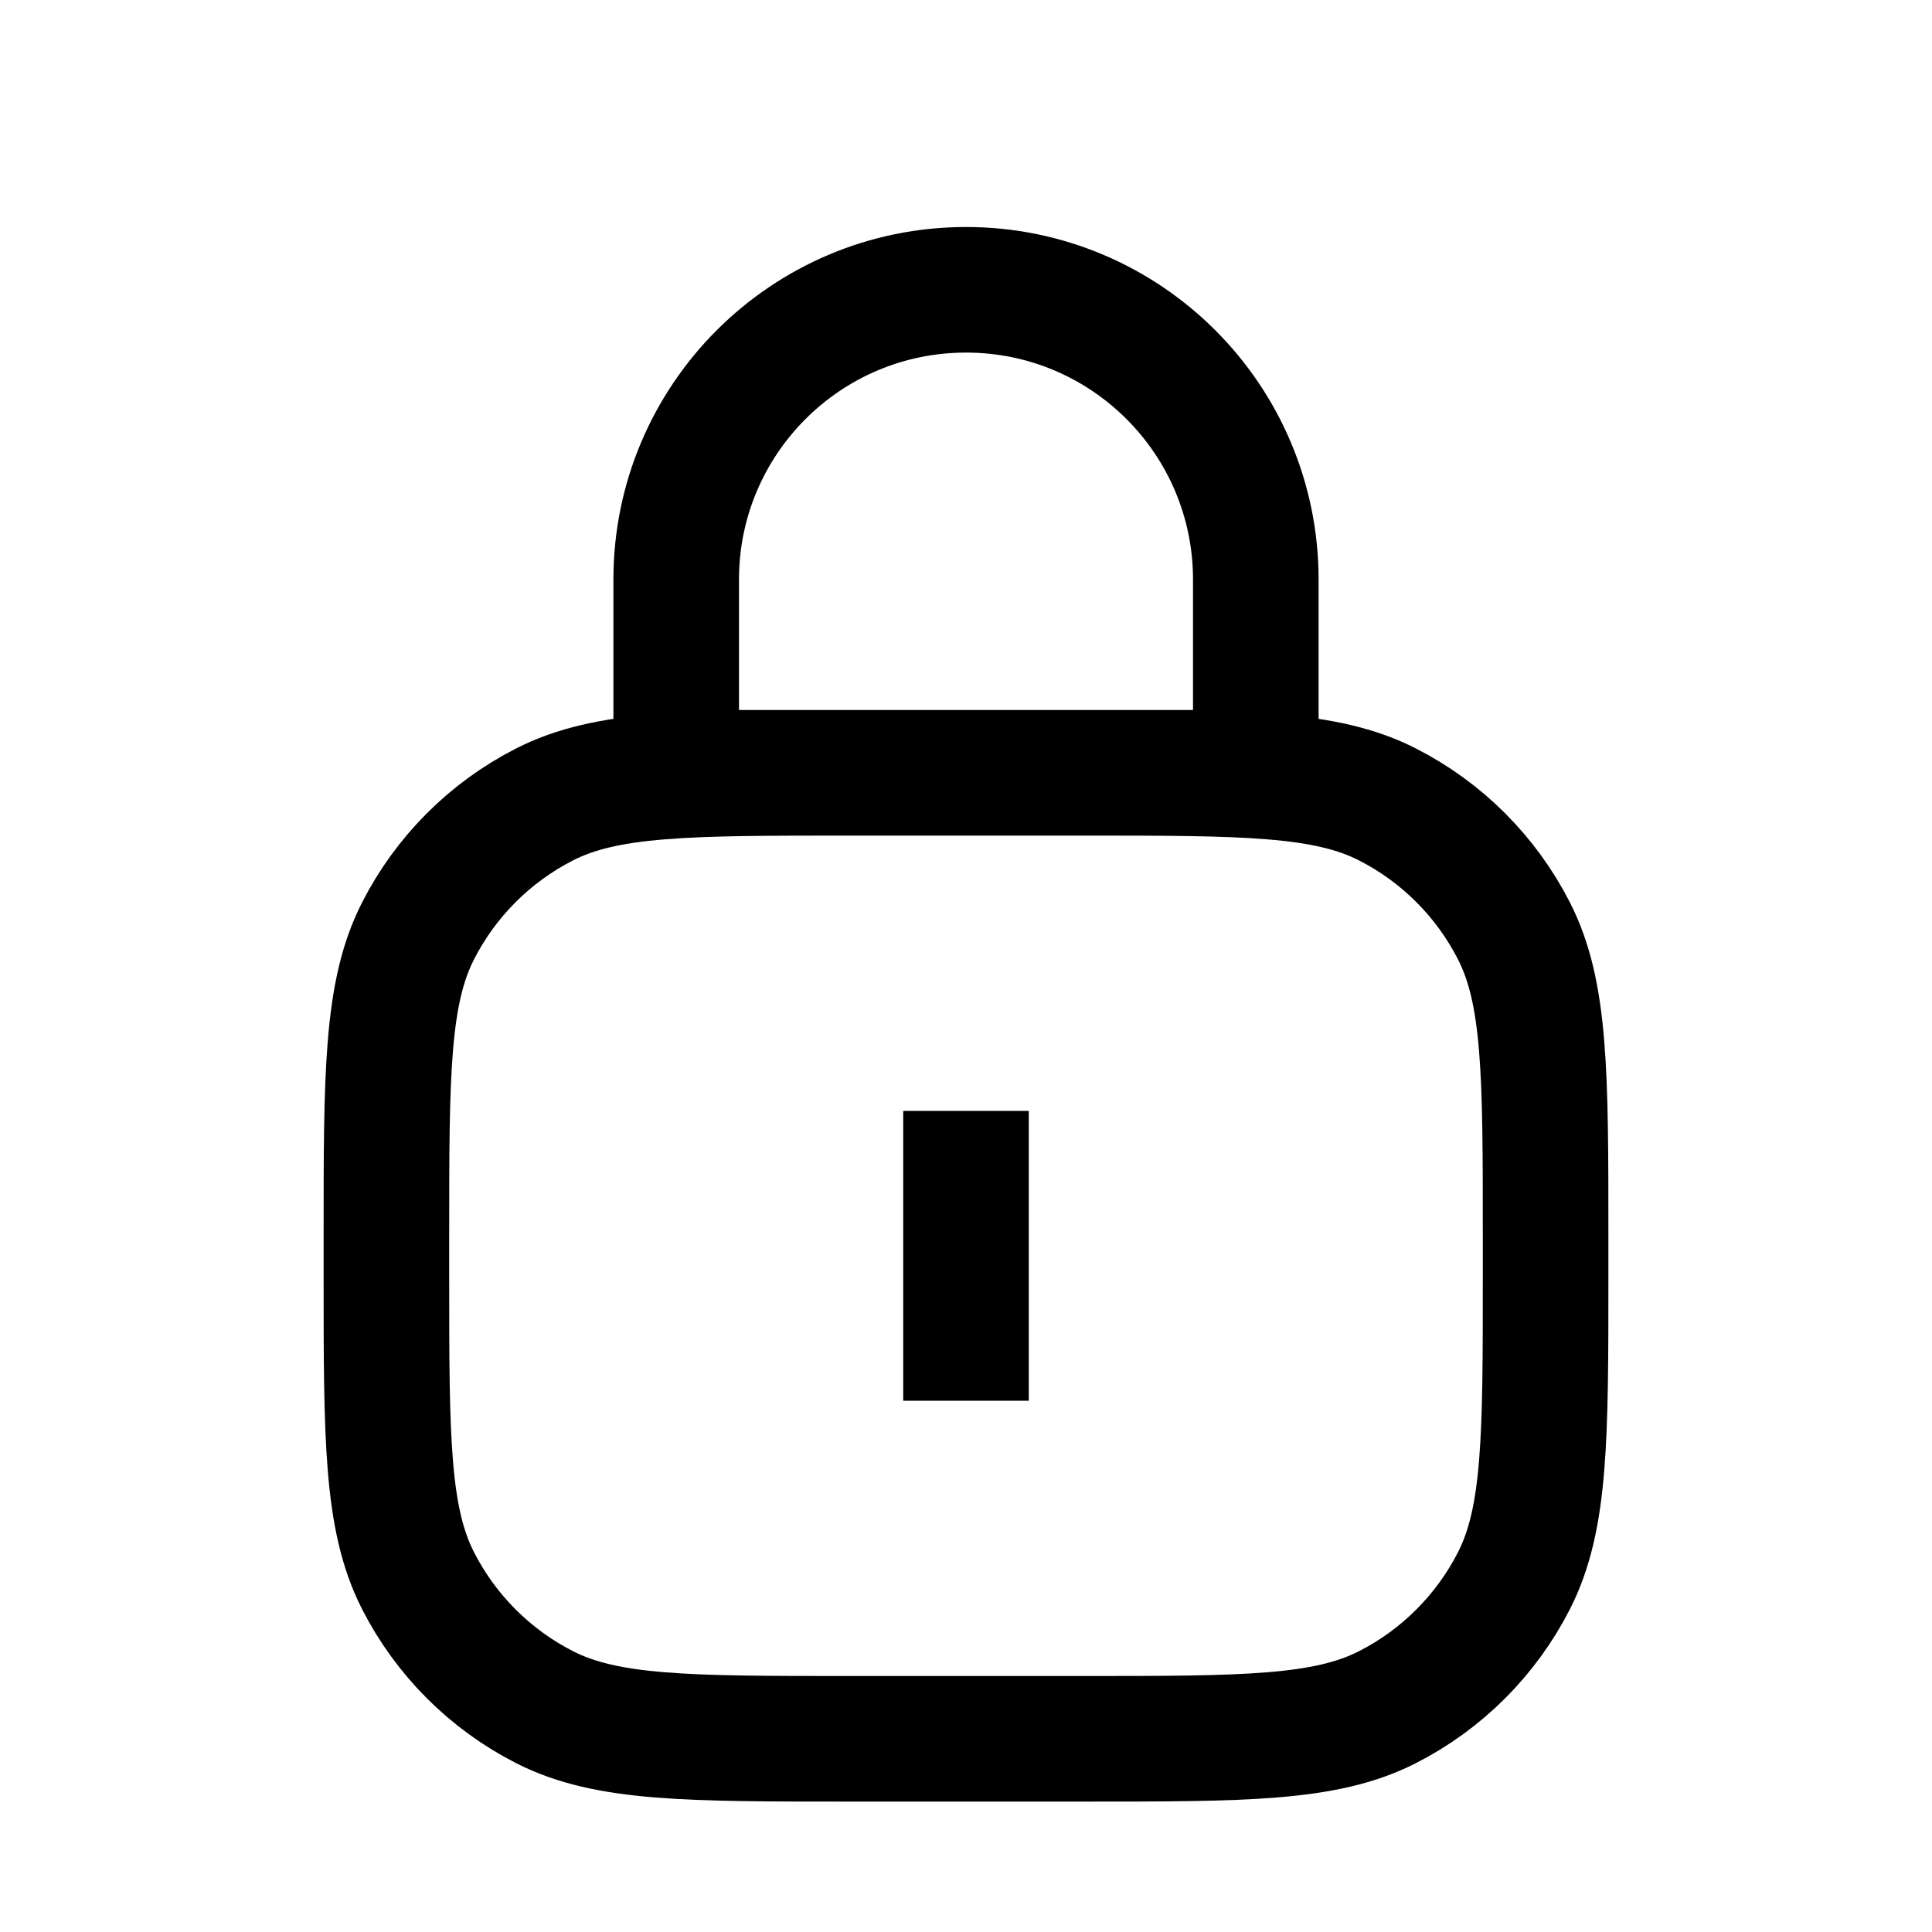
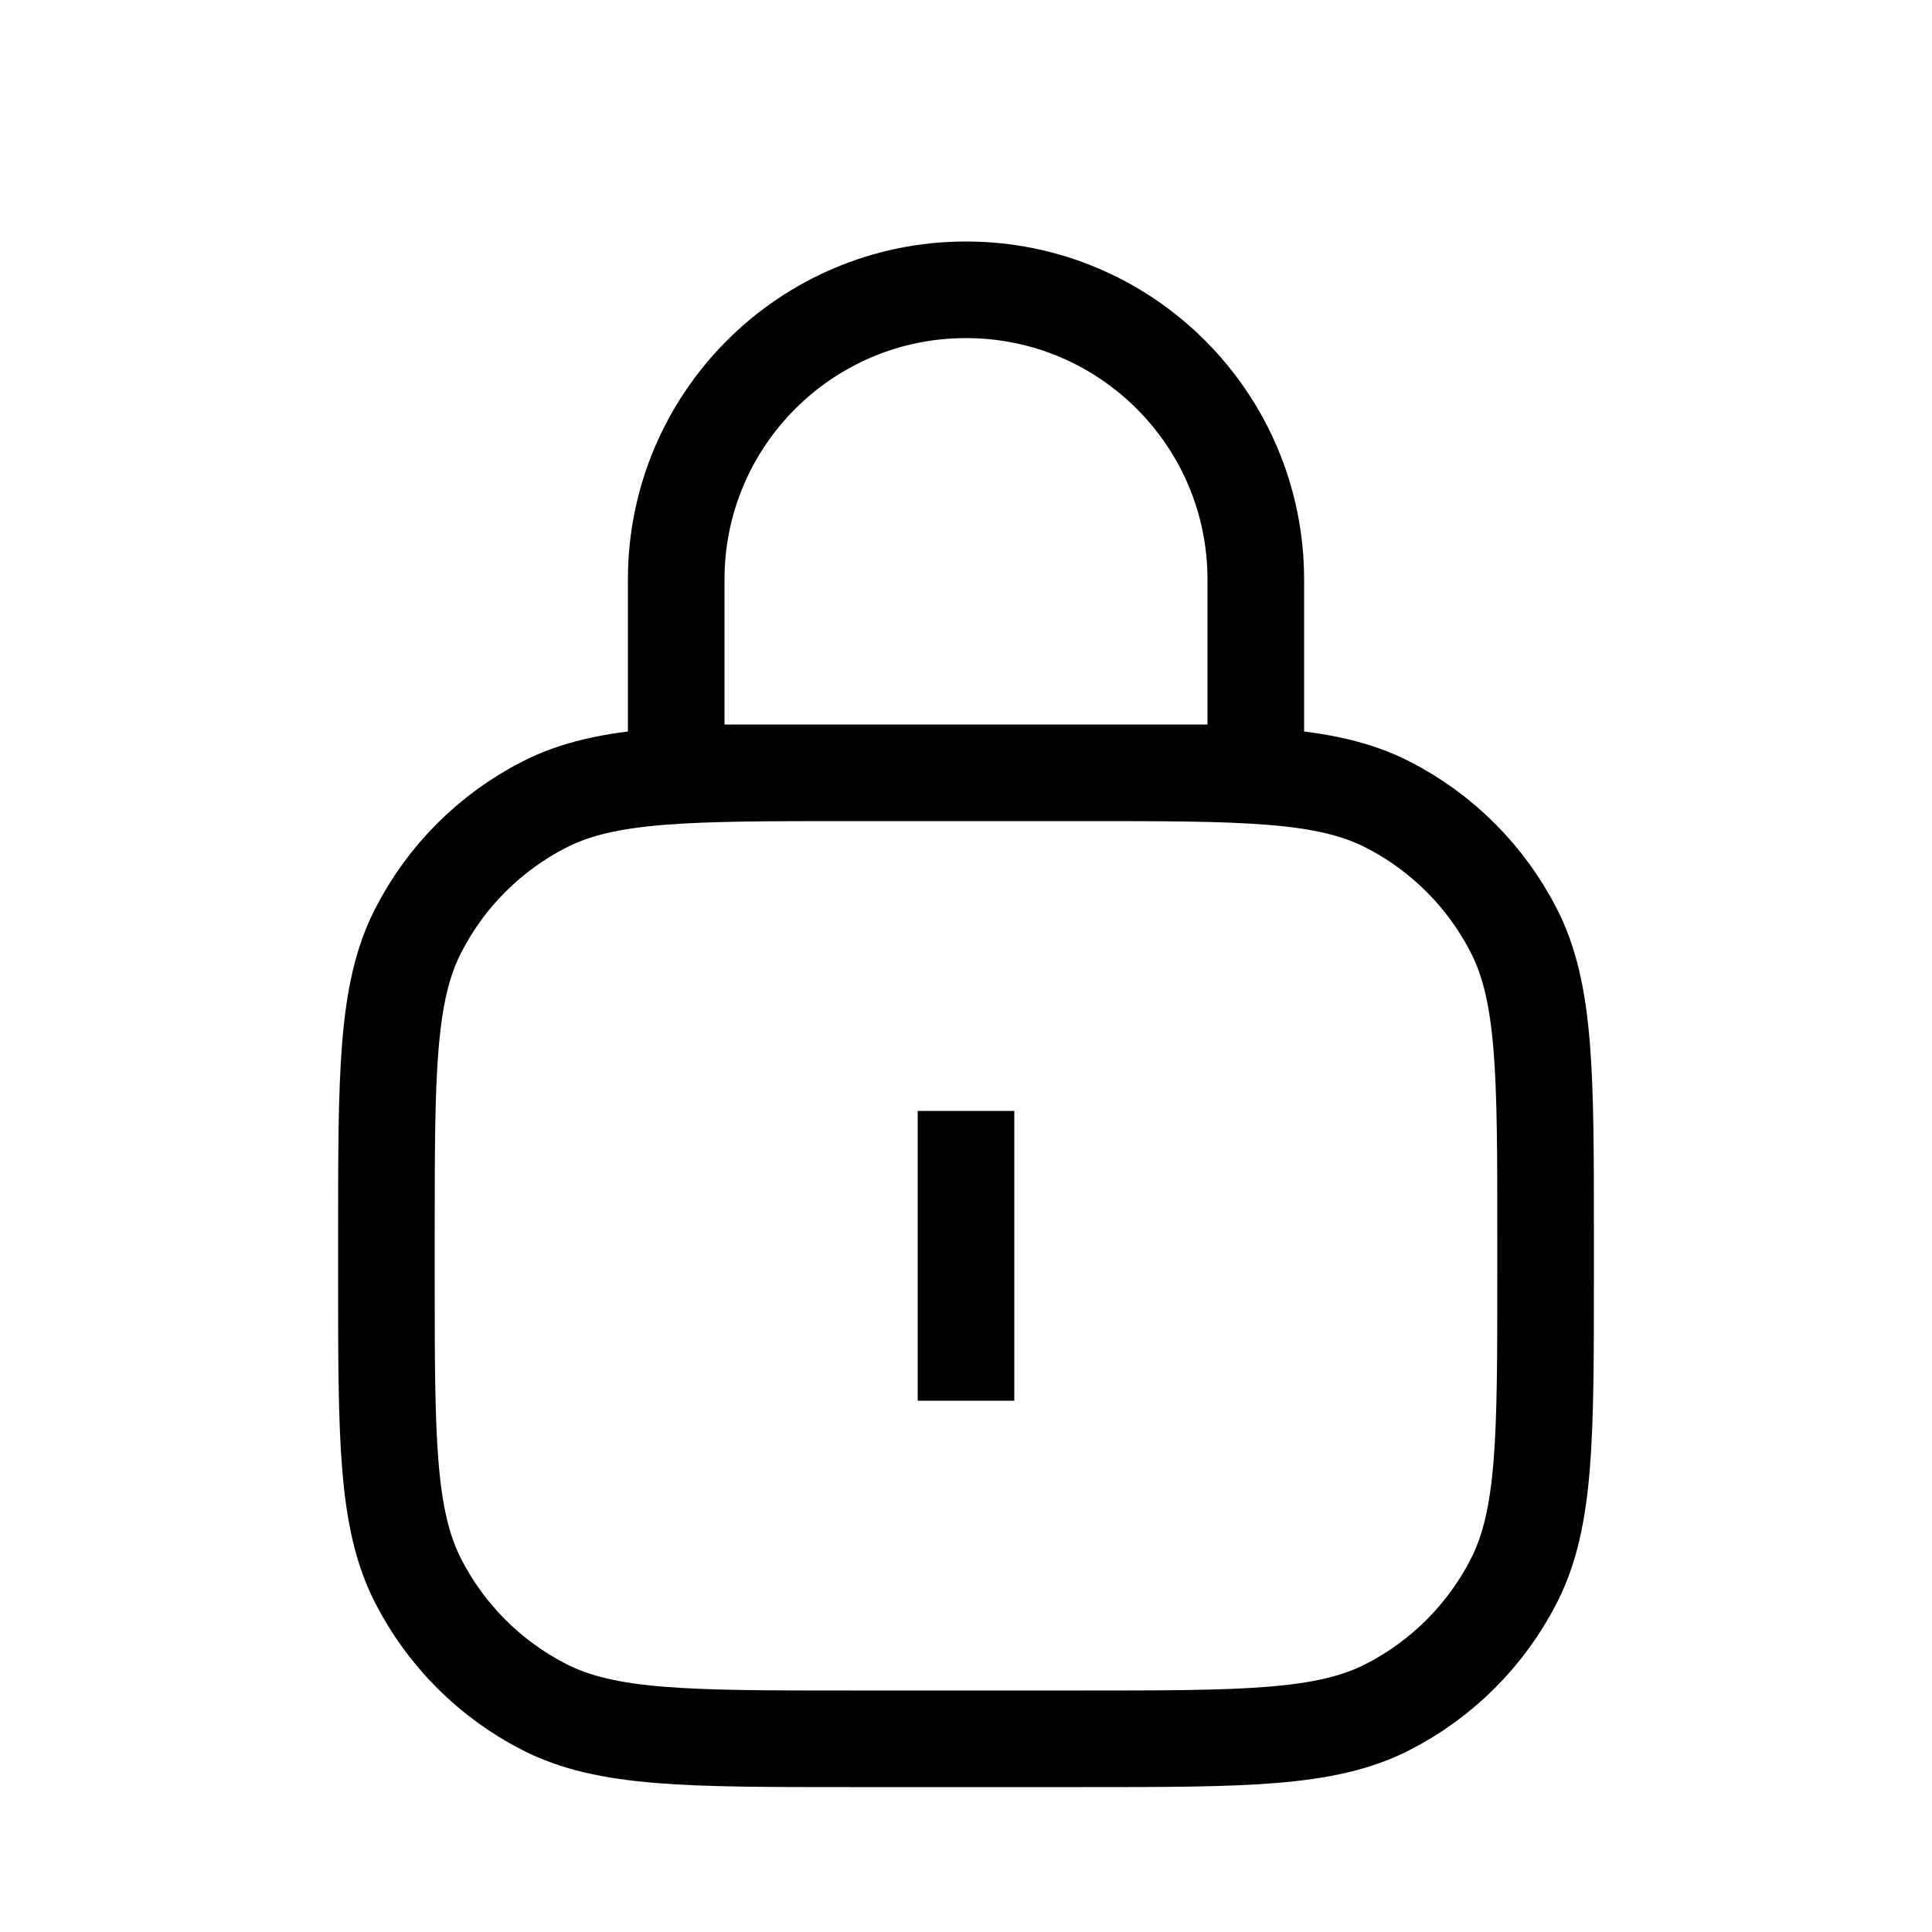
<svg xmlns="http://www.w3.org/2000/svg" fill="none" viewBox="0 0 20 20">
-   <path stroke="currentColor" stroke-linejoin="round" stroke-width="1.3" d="M4 12.8c0-1.68 0-2.52.327-3.162a3 3 0 011.311-1.311C6.28 8 7.12 8 8.8 8h2.4c1.68 0 2.52 0 3.162.327a3 3 0 011.311 1.311C16 10.28 16 11.12 16 12.8v.4c0 1.68 0 2.52-.327 3.162a3 3 0 01-1.311 1.311C13.72 18 12.88 18 11.2 18H8.8c-1.68 0-2.52 0-3.162-.327a3 3 0 01-1.311-1.311C4 15.72 4 14.88 4 13.2v-.4zM10 11.5v3M7 6a3 3 0 013-3v0a3 3 0 013 3v2H7V6z" />
+   <path stroke="currentColor" strokeLineJoin="round" strokeWidth="1.3" d="M4 12.8c0-1.68 0-2.52.327-3.162a3 3 0 0 1 1.311-1.311C6.28 8 7.12 8 8.8 8h2.4c1.68 0 2.52 0 3.162.327a3 3 0 0 1 1.311 1.311C16 10.28 16 11.12 16 12.8v.4c0 1.68 0 2.52-.327 3.162a3 3 0 0 1-1.311 1.311C13.72 18 12.88 18 11.2 18H8.8c-1.68 0-2.52 0-3.162-.327a3 3 0 0 1-1.311-1.311C4 15.72 4 14.88 4 13.2v-.4zm6-1.3v3M7 6a3 3 0 0 1 3-3 3 3 0 0 1 3 3v2H7V6z" />
</svg>
